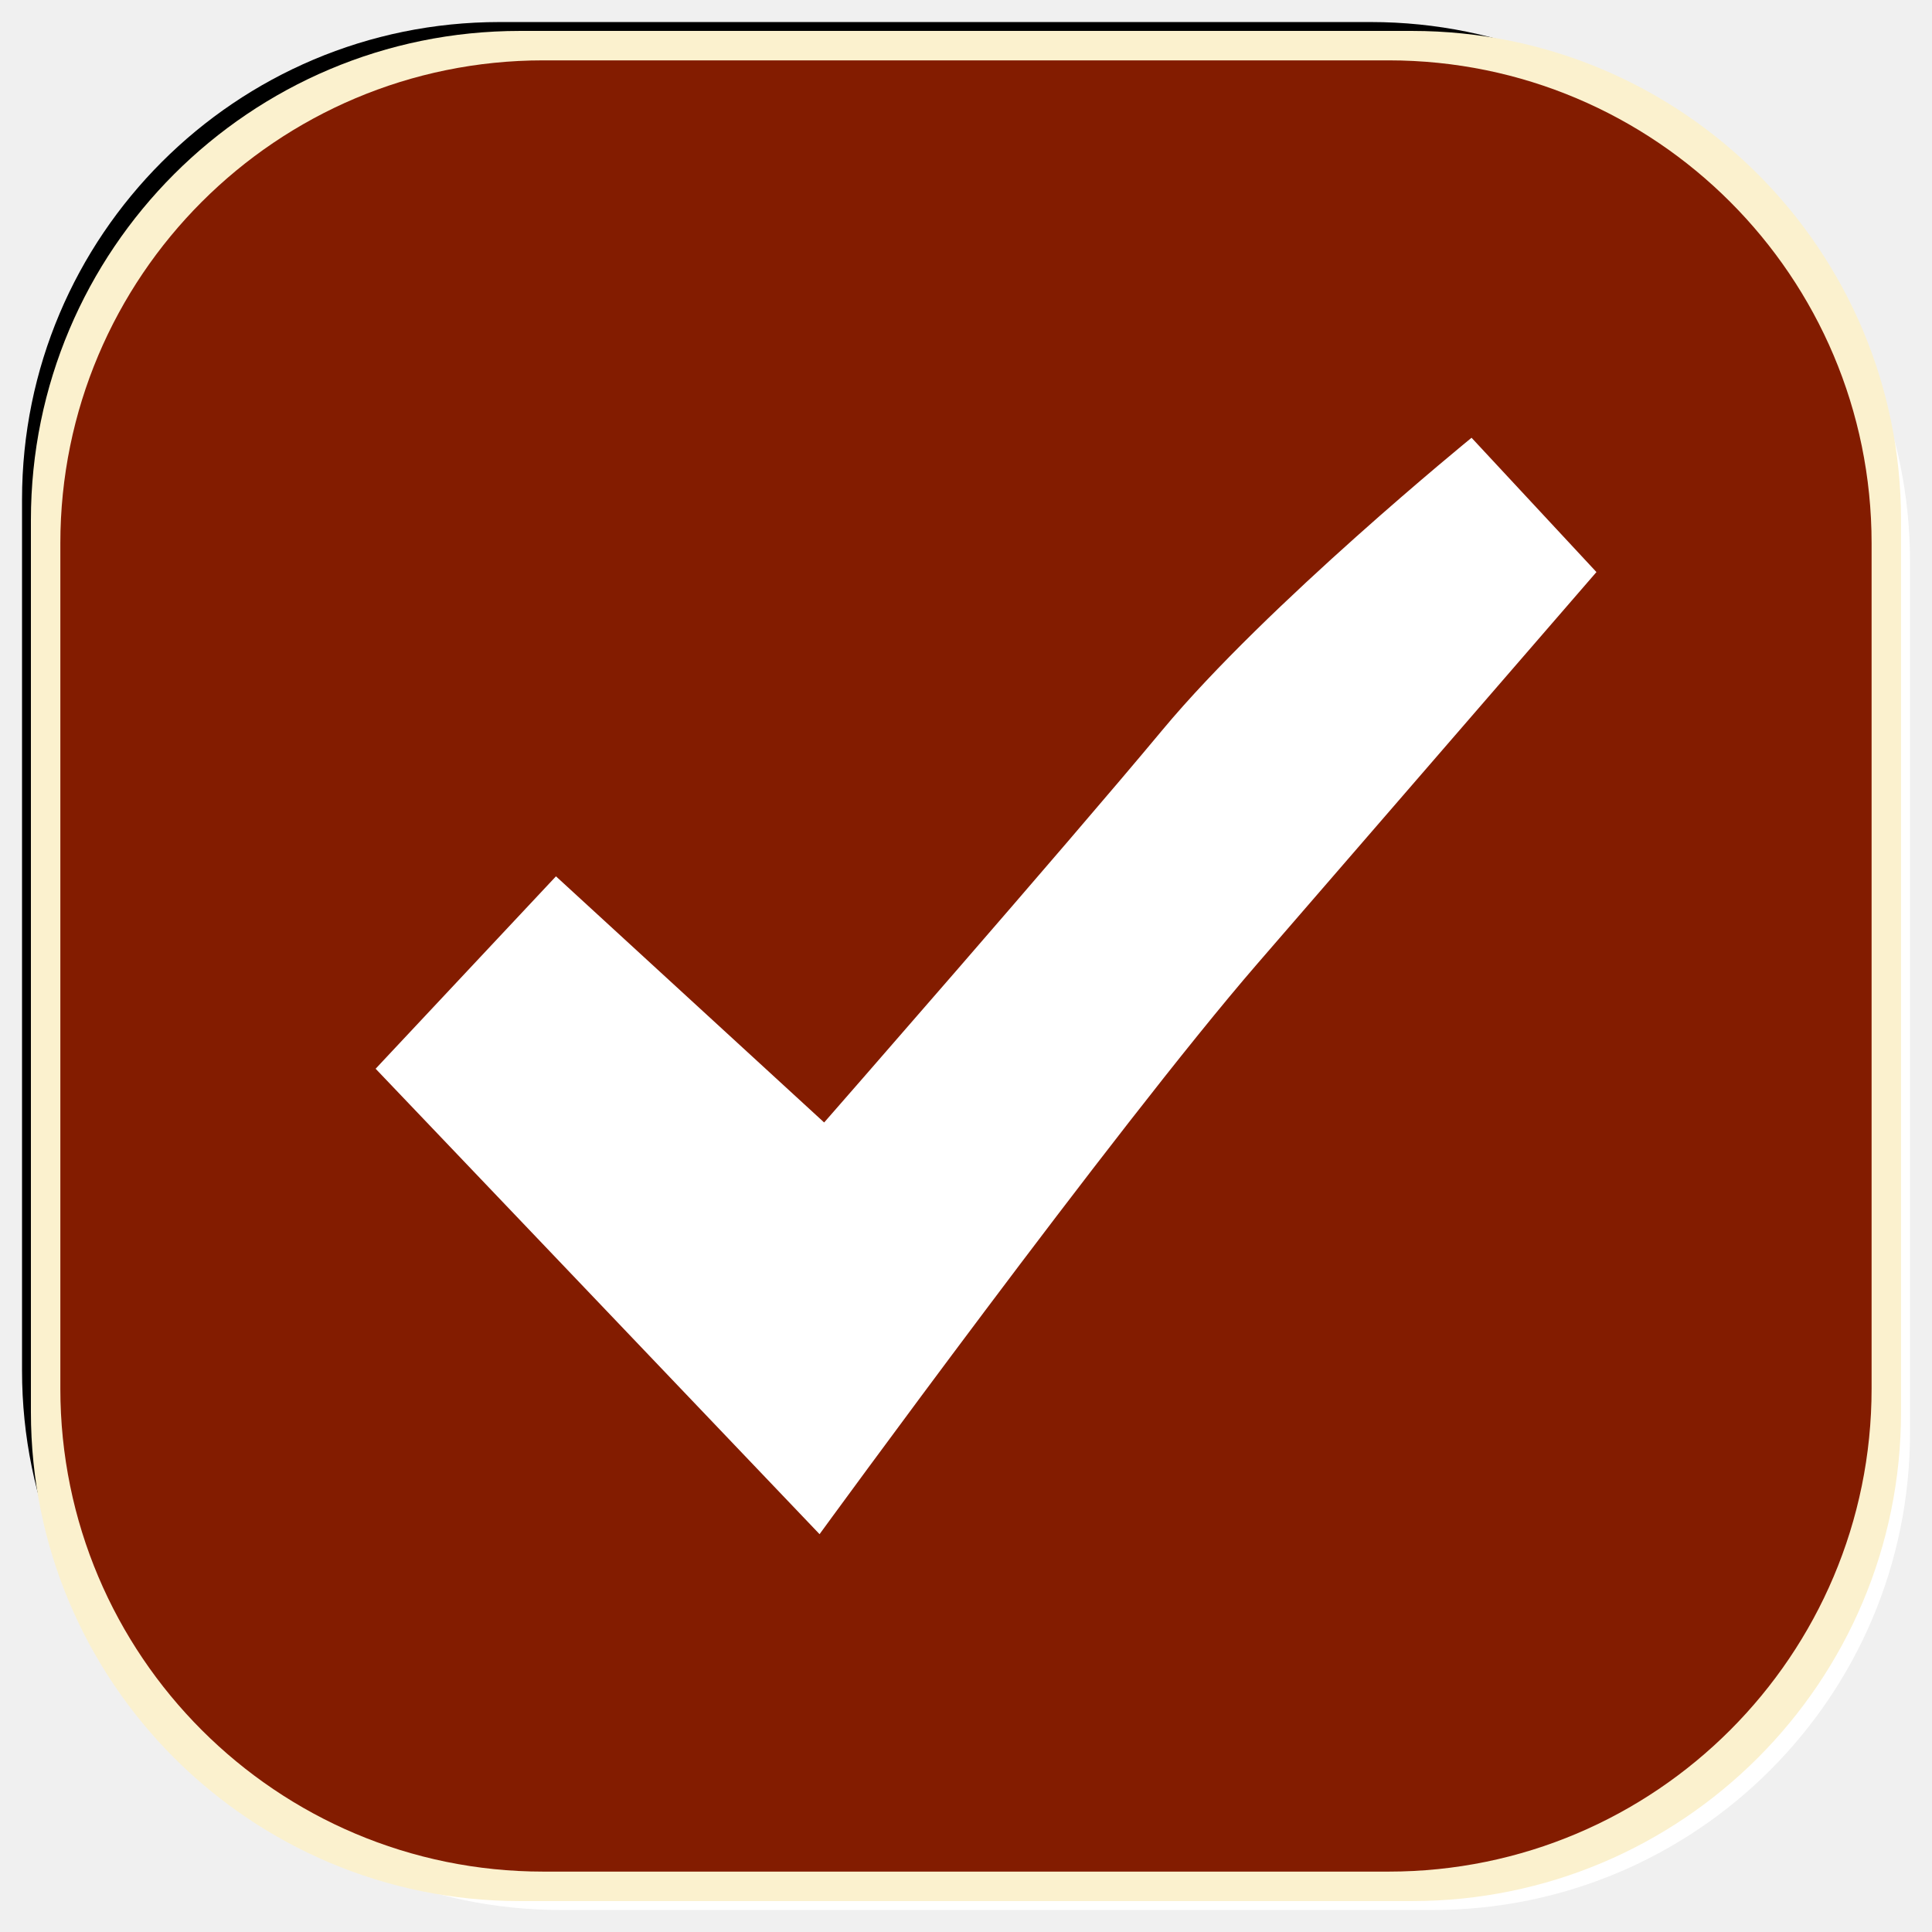
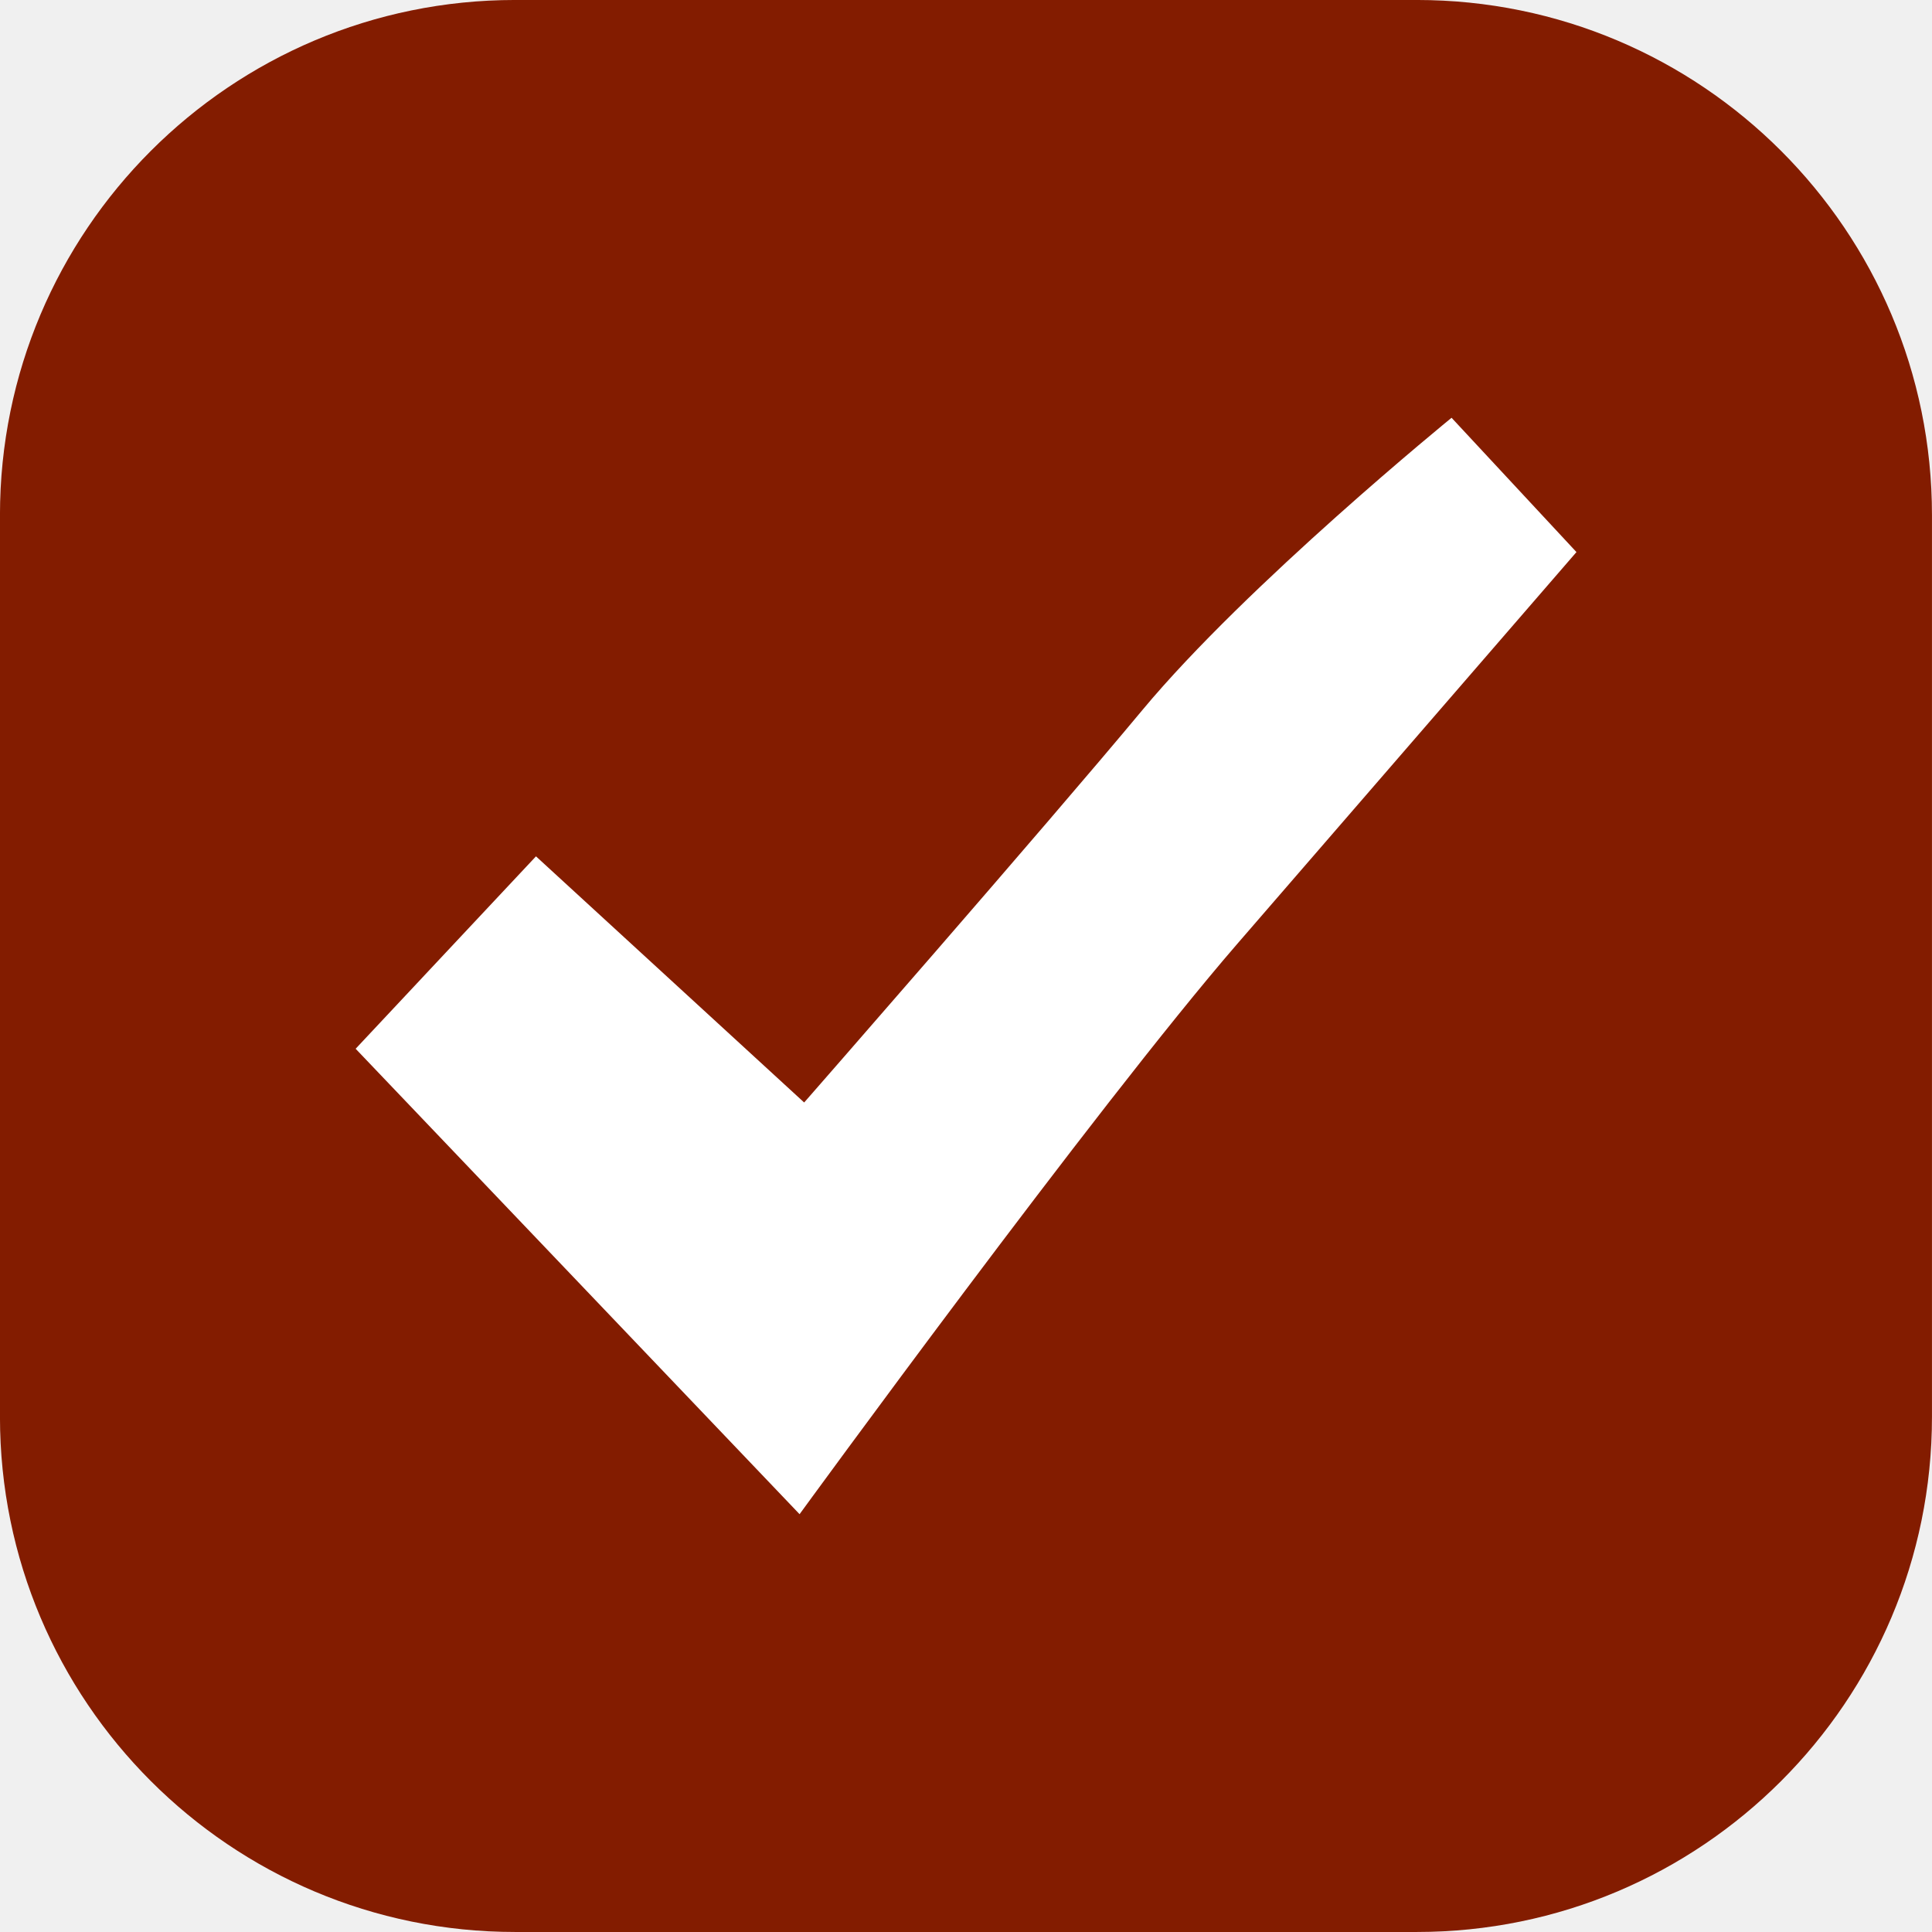
<svg xmlns="http://www.w3.org/2000/svg" width="32mm" height="32mm" viewBox="0 0 32 32" version="1.1" id="svg677">
  <defs id="defs671" />
  <g id="layer1" transform="translate(87.18452,-153.9643)">
-     <g id="g2906" transform="matrix(0.9334941,0,0,0.9230755,-129.056,-71.59488)">
-       <rect transform="matrix(1.01254,0,0,1.02396,0.1792645,-5.113091)" ry="8.367" rx="8.367" y="245.102" x="45.592" height="32" width="32" id="rect2900" style="display:inline;fill:#ffffff;fill-opacity:1;stroke:none;stroke-width:1.481;stroke-linecap:butt;stroke-linejoin:round;stroke-miterlimit:4;stroke-dasharray:none;stroke-dashoffset:0;stroke-opacity:1;paint-order:stroke fill markers" />
-       <rect transform="matrix(1.01254,0,0,1.02396,-0.9181679,-6.22291)" style="display:inline;fill:#000000;fill-opacity:1;stroke:none;stroke-width:1.481;stroke-linecap:butt;stroke-linejoin:round;stroke-miterlimit:4;stroke-dasharray:none;stroke-dashoffset:0;stroke-opacity:1;paint-order:stroke fill markers" id="rect2902" width="32" height="32" x="45.592" y="245.102" rx="8.367" ry="8.367" />
-       <rect style="display:inline;fill:#fbf1ce;fill-opacity:1;stroke:none;stroke-width:1.545;stroke-linecap:butt;stroke-linejoin:round;stroke-miterlimit:4;stroke-dasharray:none;stroke-dashoffset:0;stroke-opacity:1;paint-order:stroke fill markers" id="rect2904" width="33.182" height="33.557" x="45.403" y="244.911" rx="8.676" ry="8.774" />
-     </g>
-     <rect style="display:inline;fill:#831c00;fill-opacity:1;stroke:none;stroke-width:1.389;stroke-linecap:butt;stroke-linejoin:round;stroke-miterlimit:4;stroke-dasharray:none;stroke-dashoffset:0;stroke-opacity:1;paint-order:stroke fill markers" id="rect2908" width="30" height="30" x="-86.185" y="154.964" rx="8" ry="8" />
-     <path style="display:inline;fill:#ffffff;fill-opacity:1;stroke:none;stroke-width:0.661px;stroke-linecap:butt;stroke-linejoin:miter;stroke-opacity:1" d="m -60.743,163.439 -2.068,-2.224 c 0,0 -3.388,2.758 -5.121,4.841 -1.638,1.969 -5.602,6.5 -5.602,6.5 l -4.442,-4.077 -2.987,3.187 7.353,7.709 c 0,0 4.906,-6.738 7.244,-9.44 2.13,-2.462 5.624,-6.496 5.624,-6.496 z" id="path2910" />
+     <rect style="display:inline;fill:#831c00;fill-opacity:1;stroke:none;stroke-width:1.481;stroke-linecap:butt;stroke-linejoin:round;stroke-miterlimit:4;stroke-dasharray:none;stroke-dashoffset:0;stroke-opacity:1;paint-order:stroke fill markers" id="rect2908" width="32" height="32" x="-87.185" y="153.964" rx="8.533" ry="8.533" />
+     <path style="display:inline;fill:#ffffff;fill-opacity:1;stroke:none;stroke-width:0.661px;stroke-linecap:butt;stroke-linejoin:miter;stroke-opacity:1" d="m -61.074,163.108 -2.068,-2.224 c 0,0 -3.388,2.758 -5.121,4.841 -1.638,1.969 -5.602,6.5 -5.602,6.5 l -4.442,-4.077 -2.987,3.187 7.353,7.709 c 0,0 4.906,-6.738 7.244,-9.44 2.13,-2.462 5.624,-6.496 5.624,-6.496 z" id="path2910" />
  </g>
</svg>
